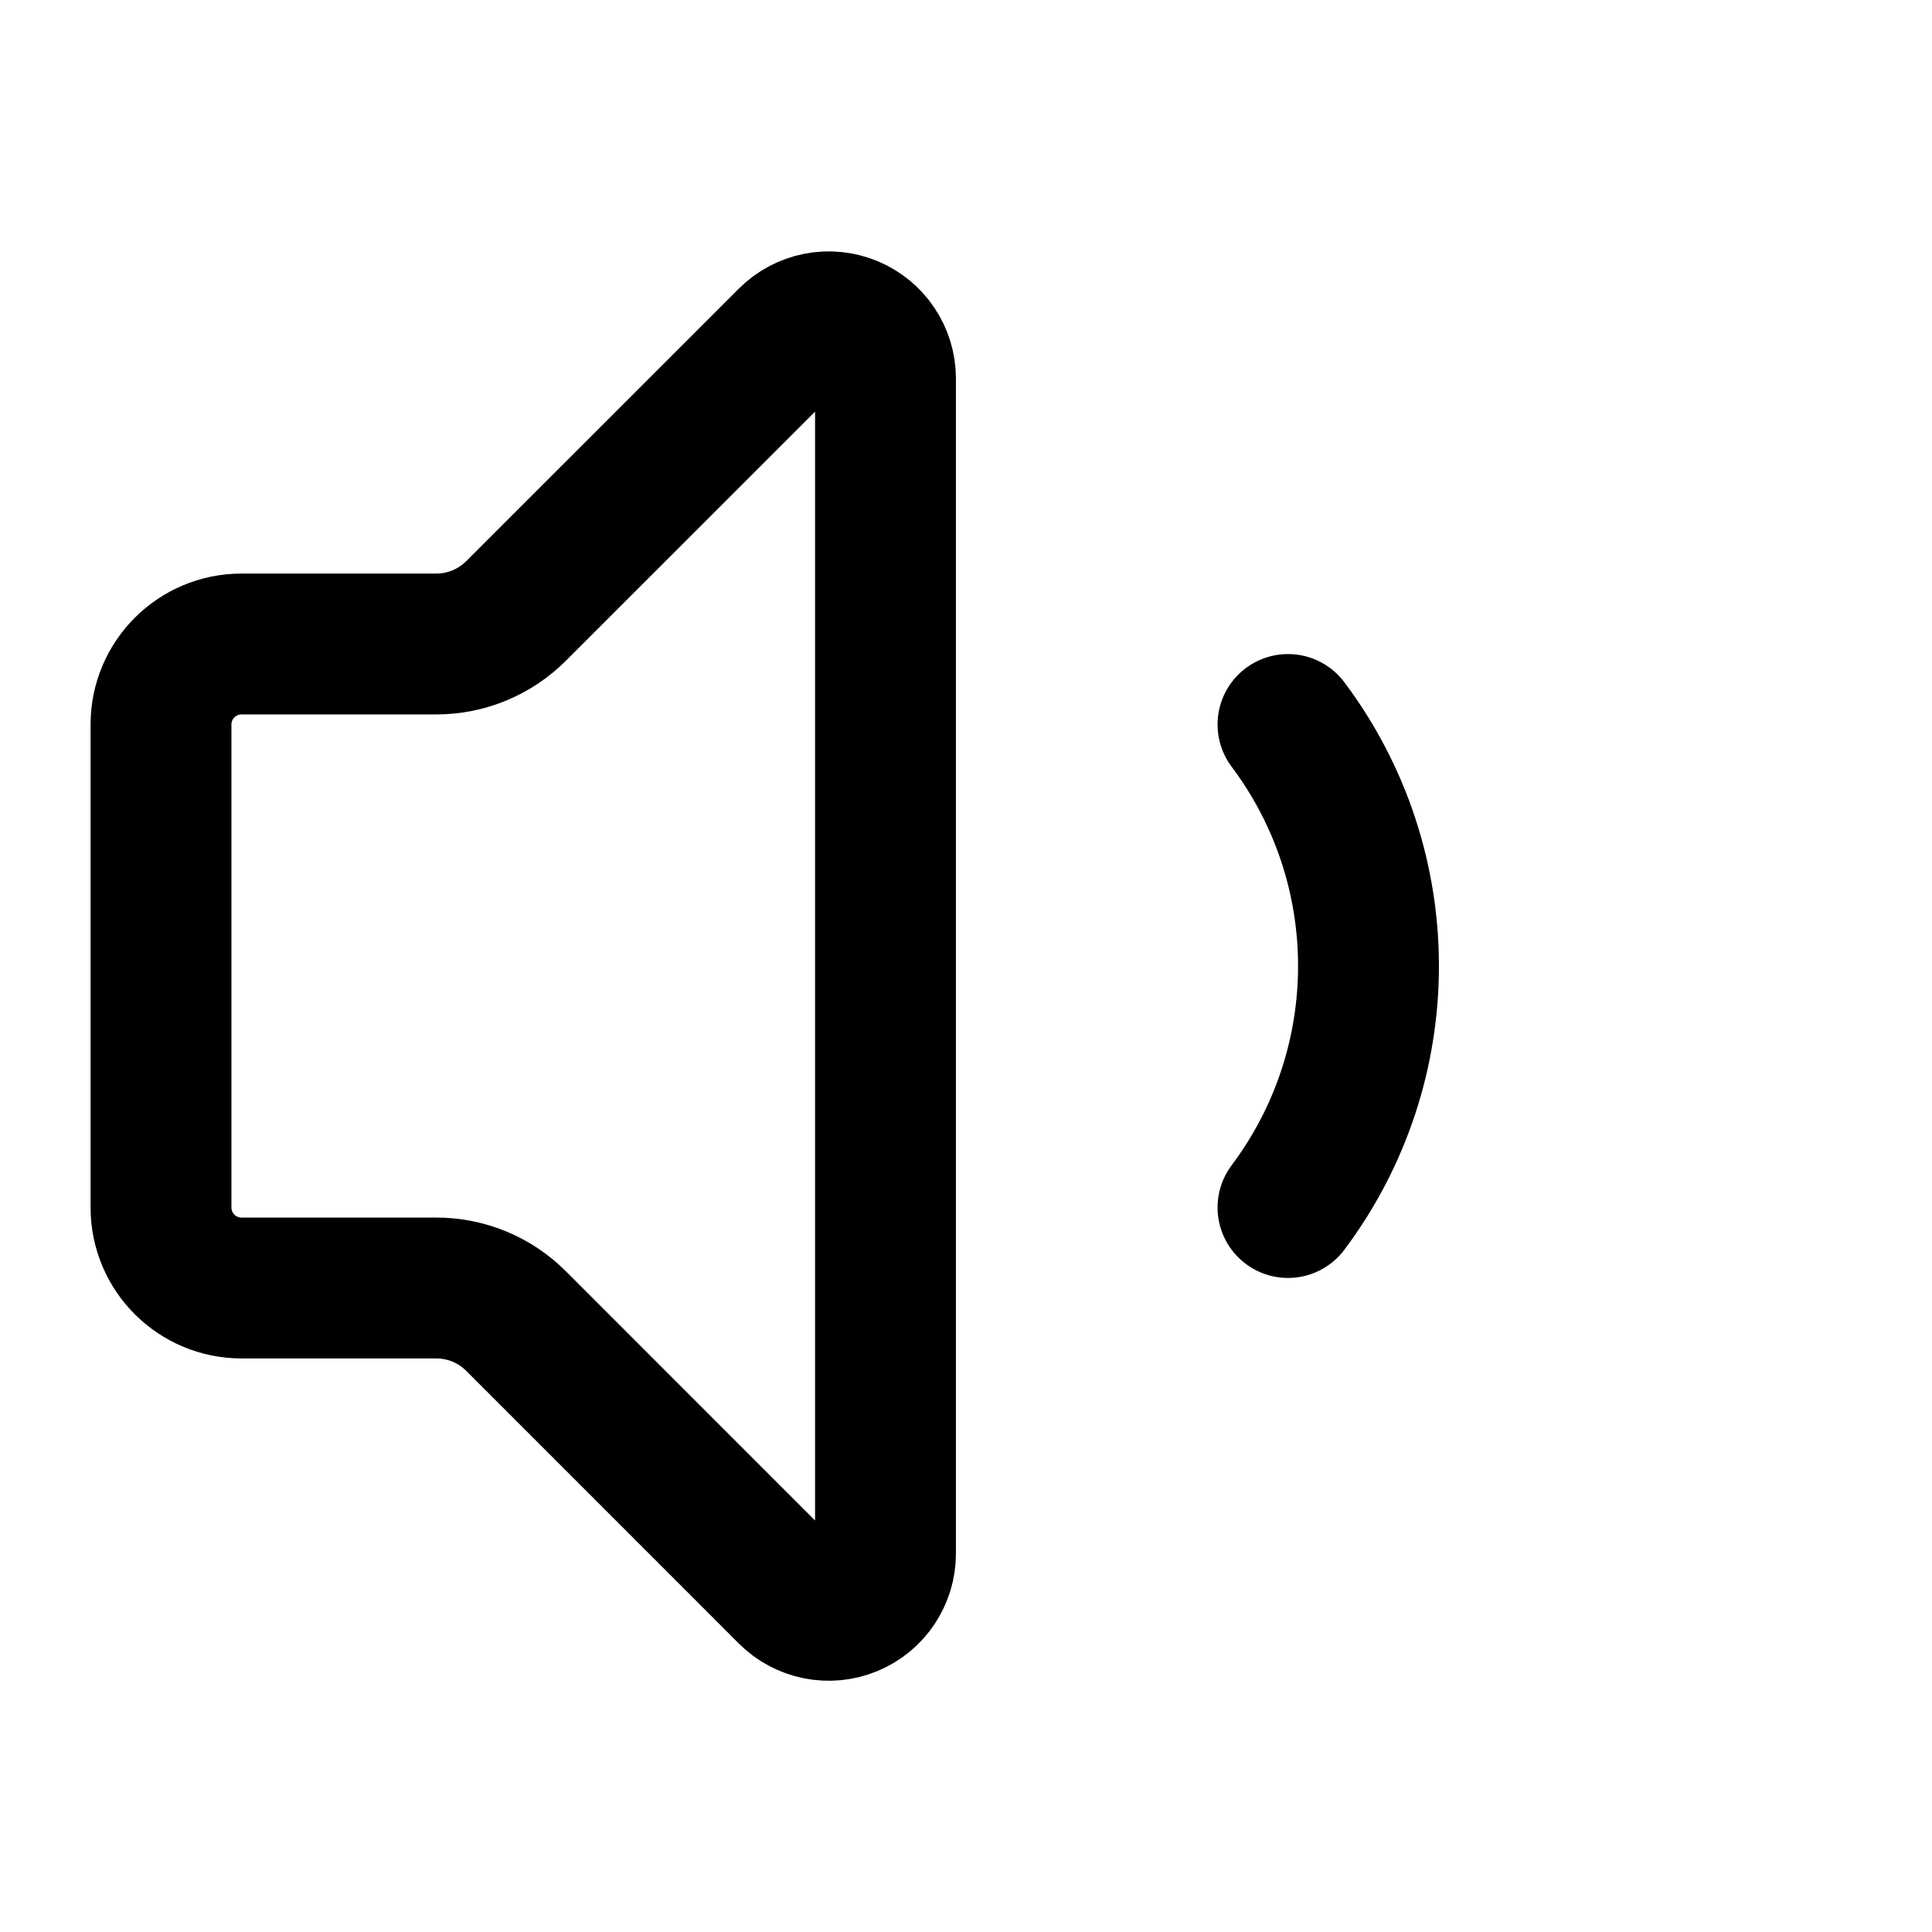
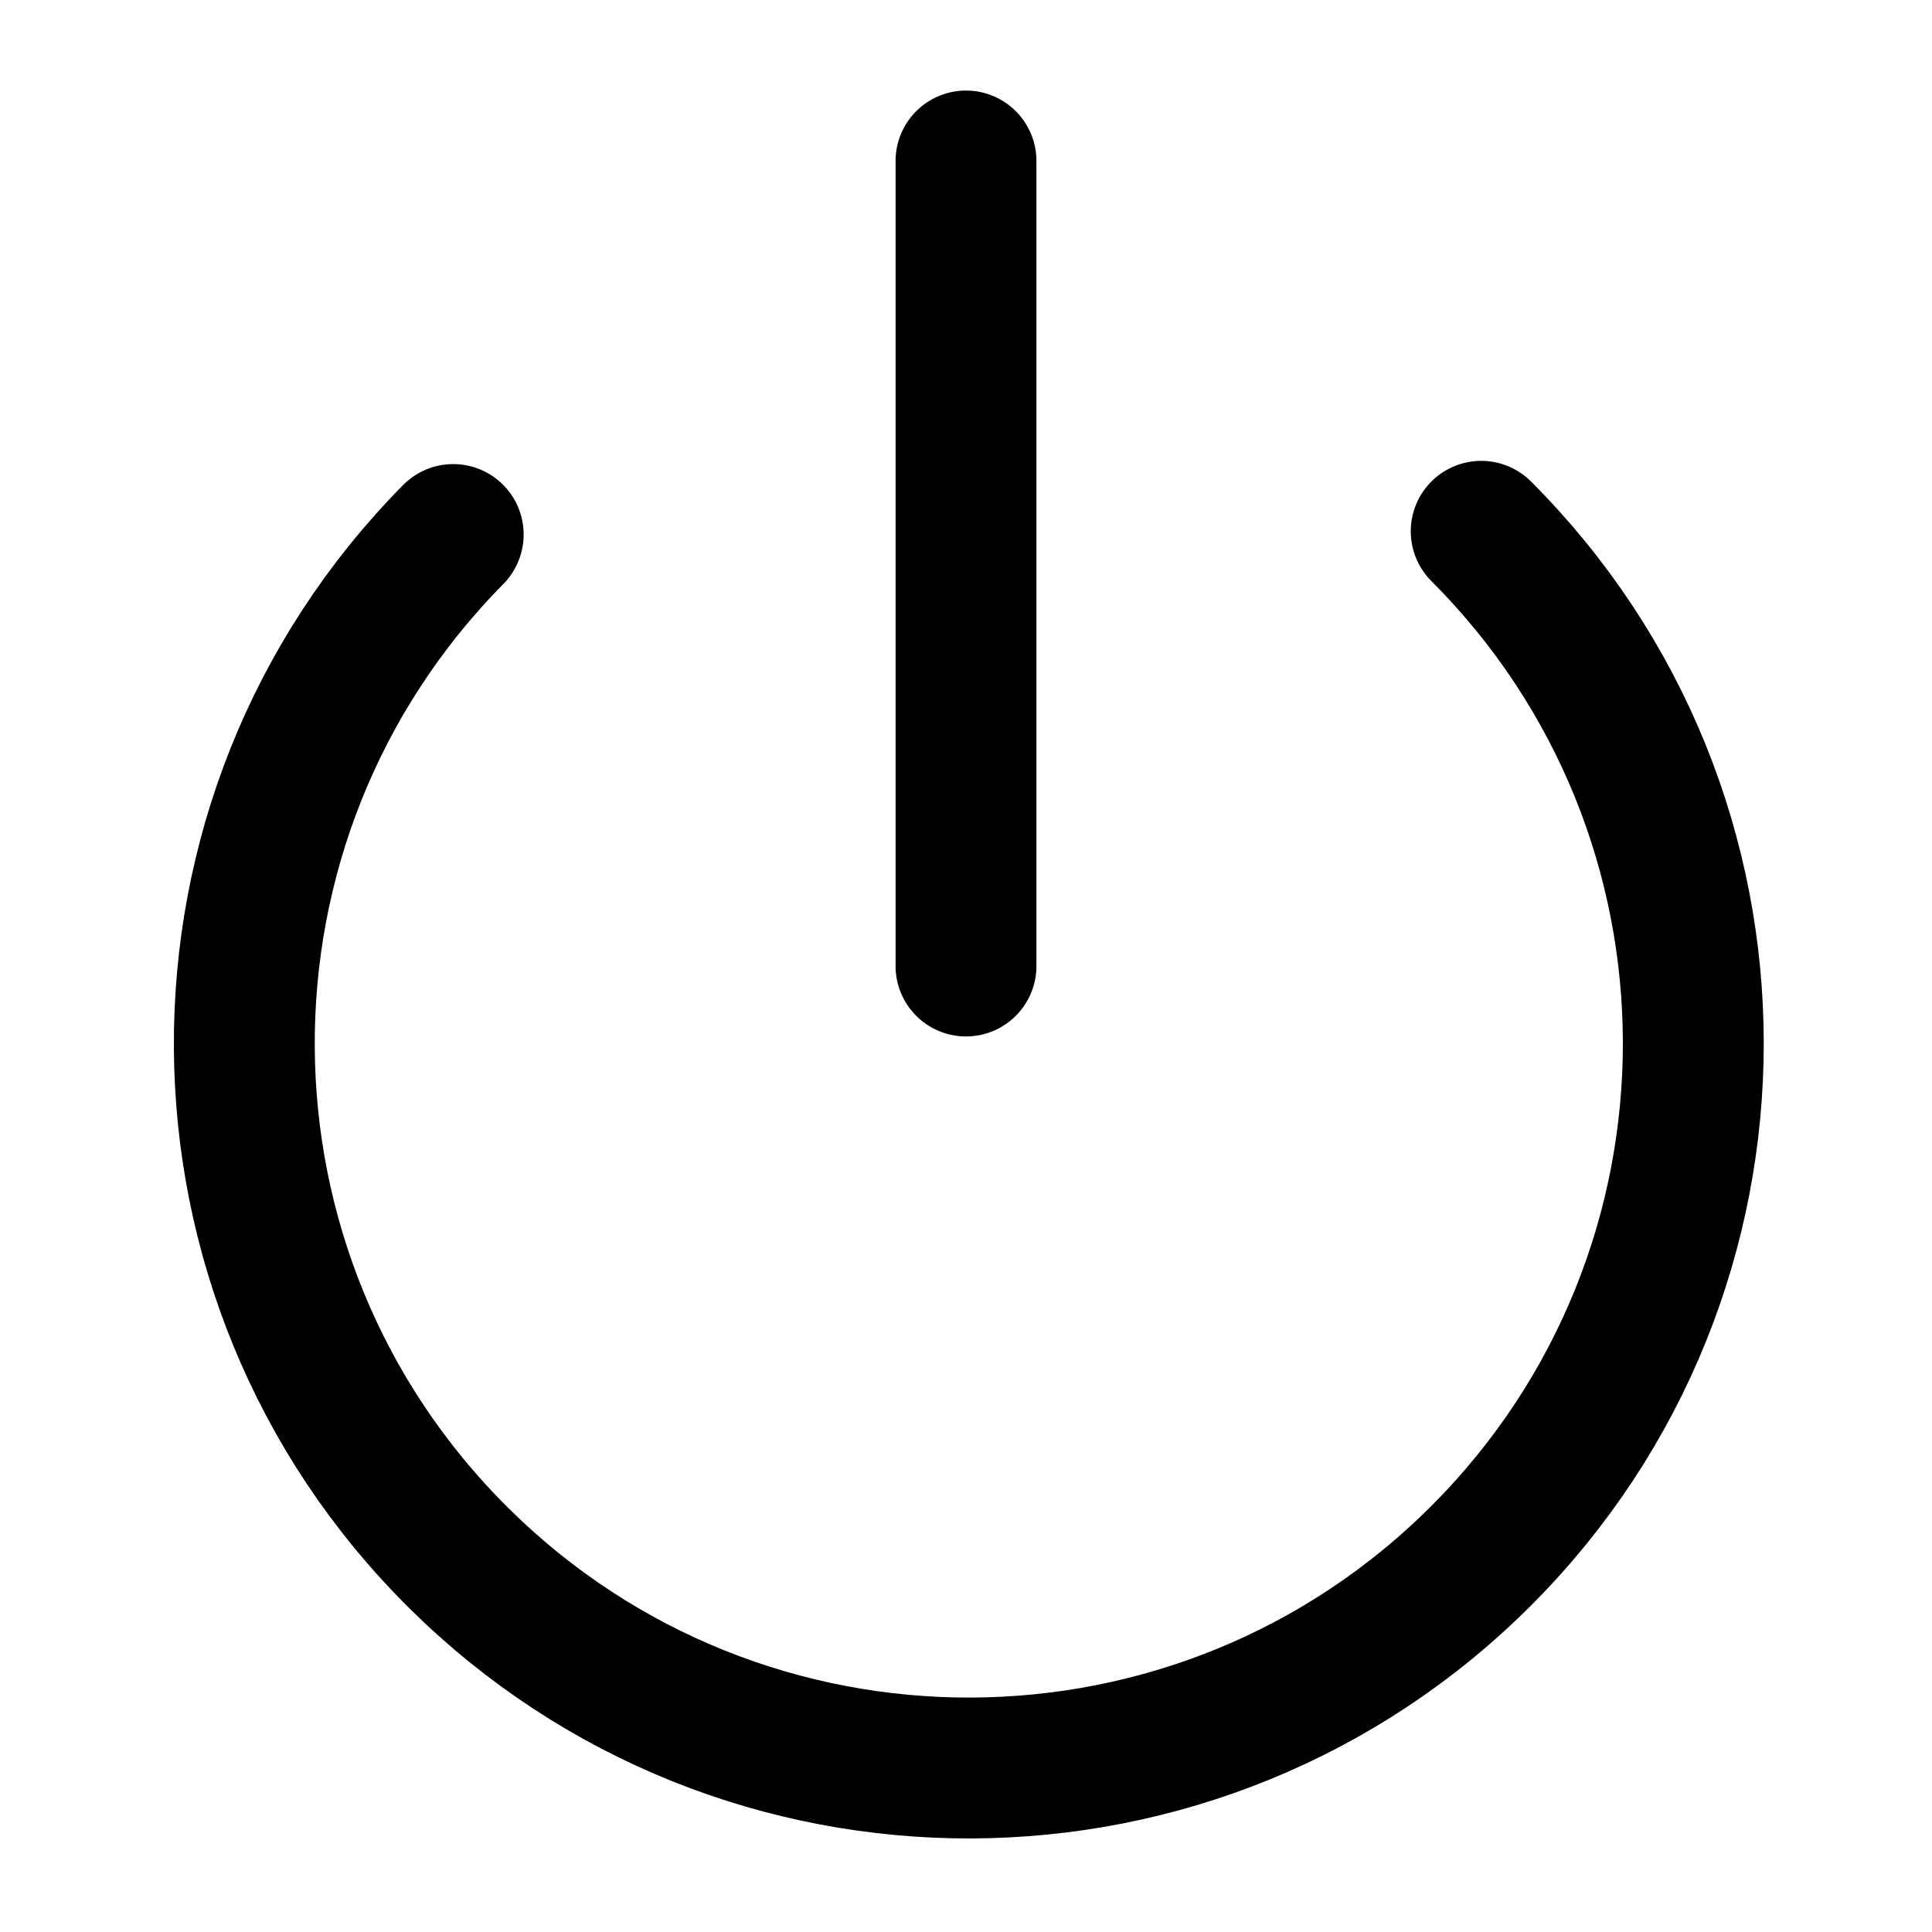
<svg xmlns="http://www.w3.org/2000/svg" width="24" height="24" viewBox="0 0 24 24" fill="none" stroke="currentColor" stroke-width="1.75" stroke-linecap="round" stroke-linejoin="round">
-   <path d="M11 4.702a.705.705 0 0 0-1.203-.498L6.413 7.587A1.4 1.4 0 0 1 5.416 8H3a1 1 0 0 0-1 1v6a1 1 0 0 0 1 1h2.416a1.4 1.4 0 0 1 .997.413l3.383 3.384A.705.705 0 0 0 11 19.298z" />
-   <path d="M16 9a5 5 0 0 1 0 6" />
+   <path d="M12 2v10" />
+   <path d="M18.4 6.6a9 9 0 1 1-12.77.04" />
</svg>
